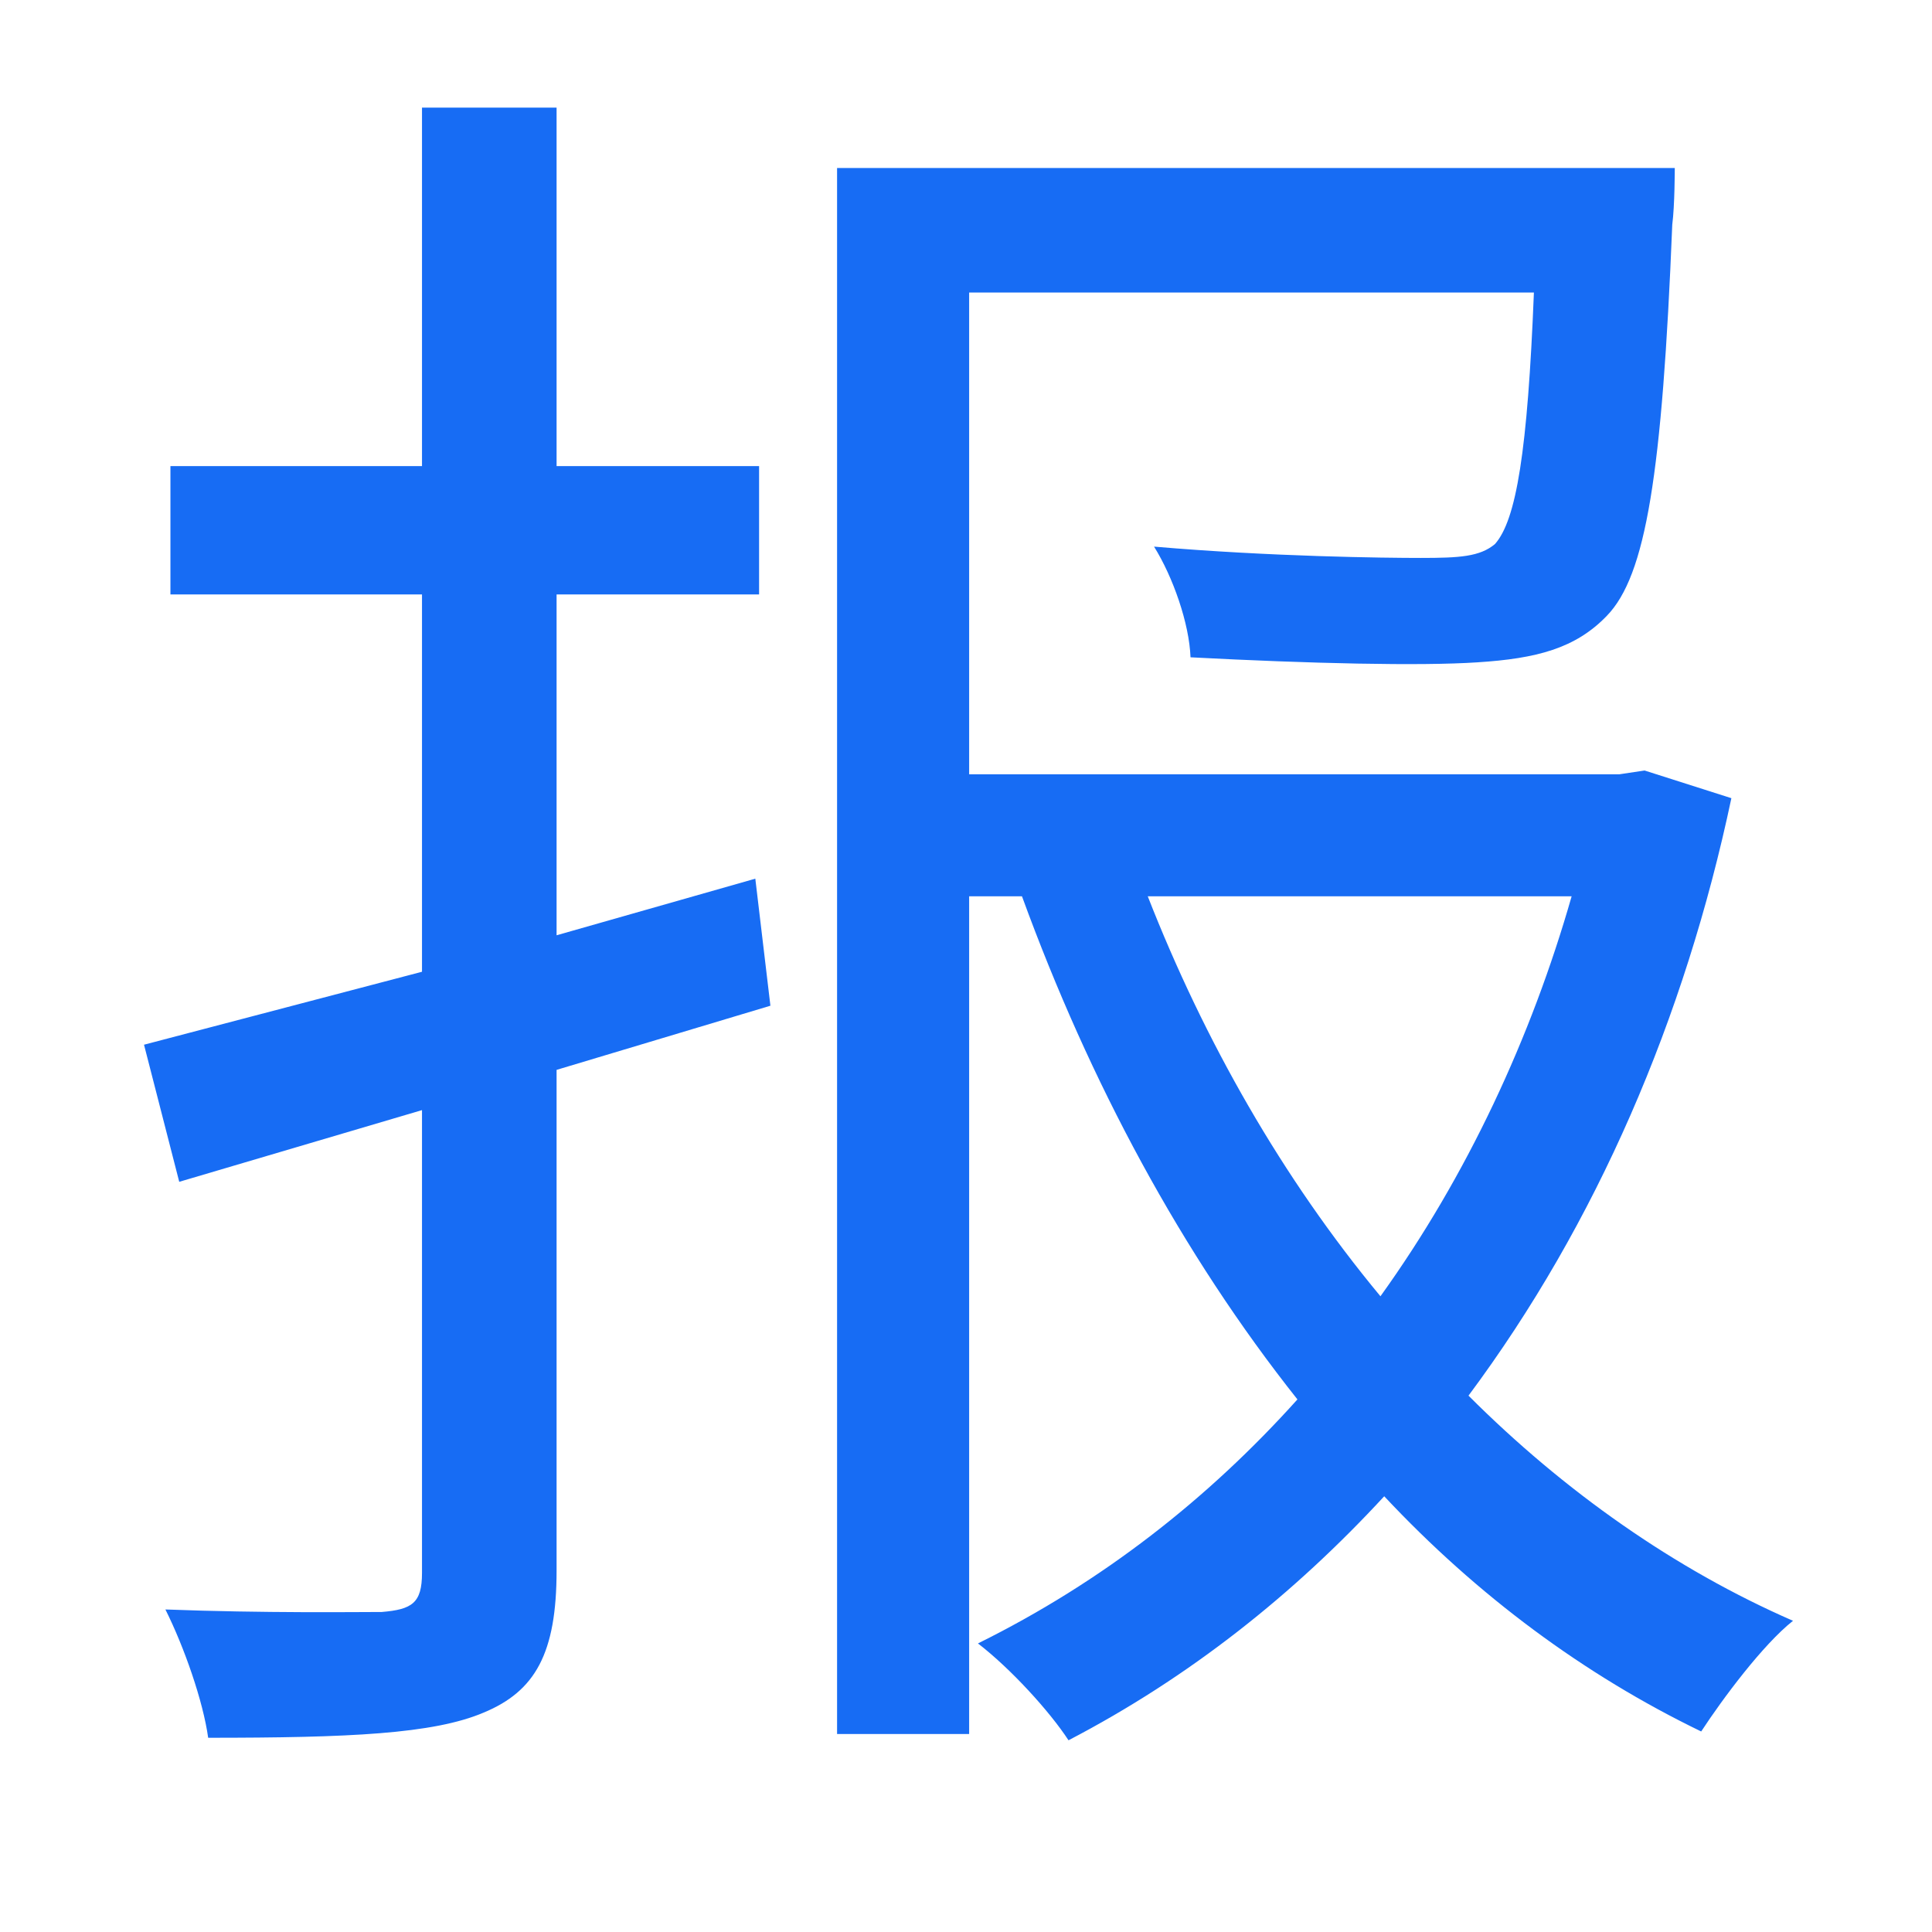
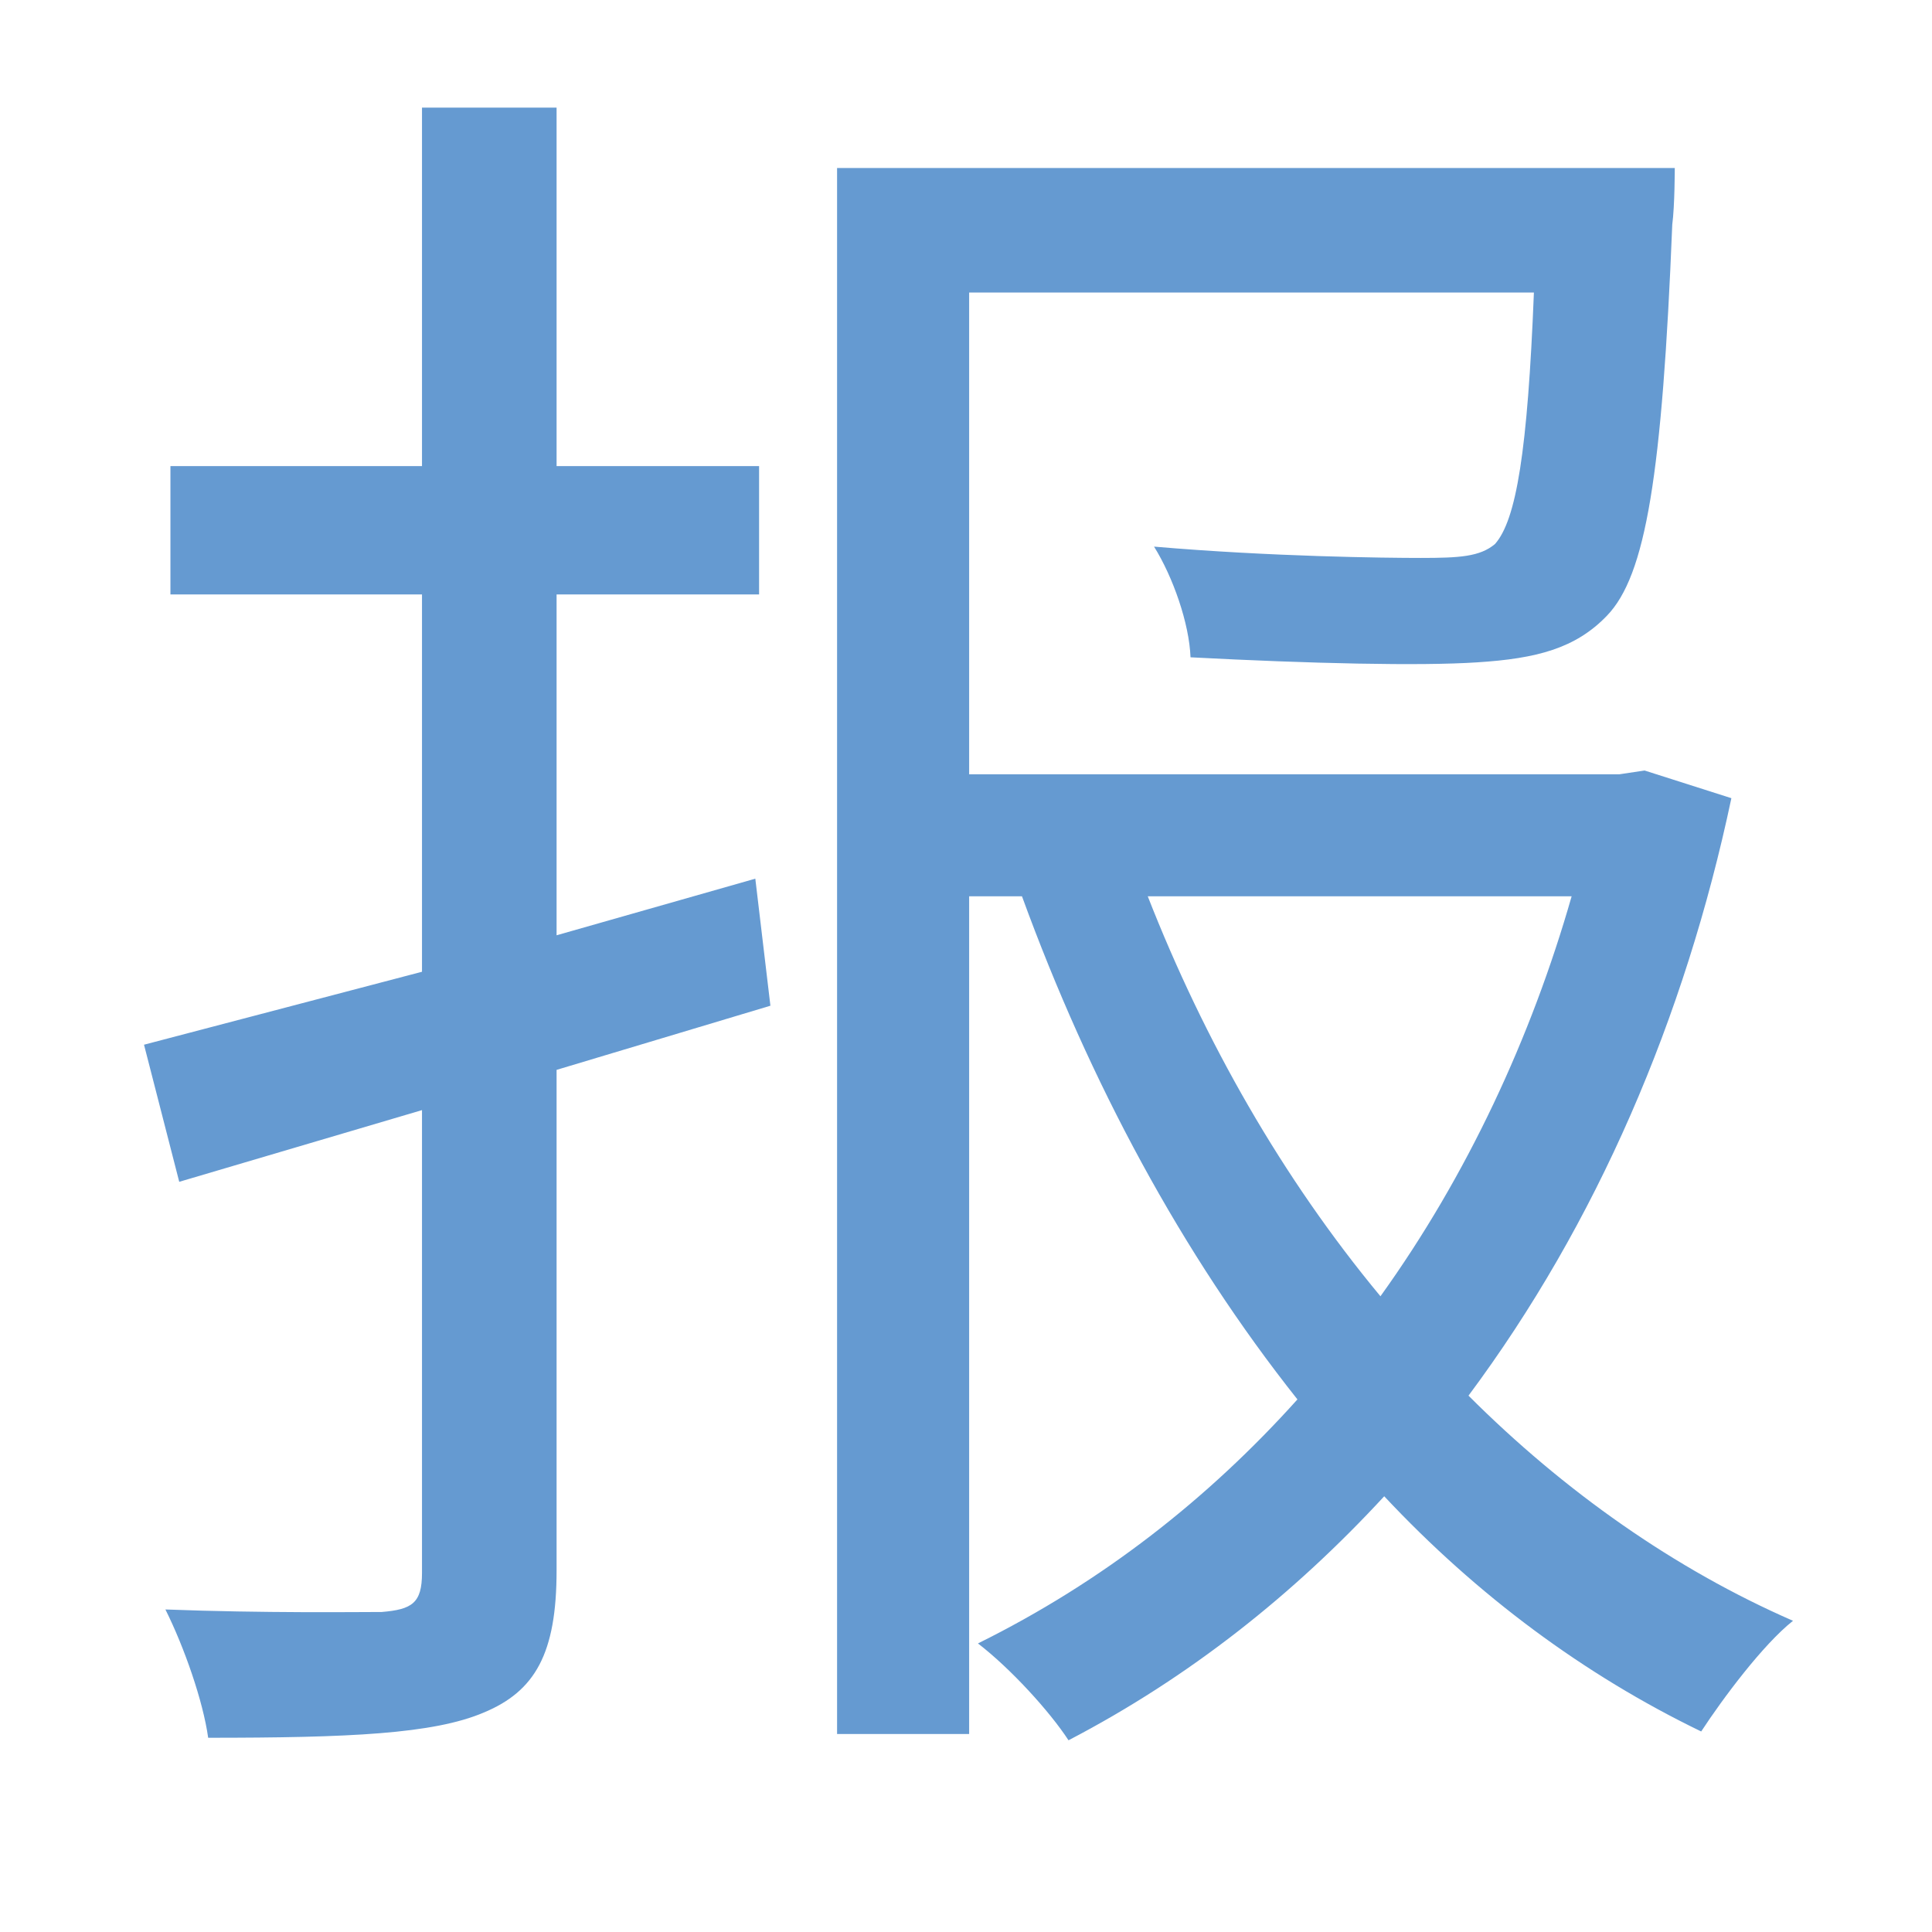
<svg xmlns="http://www.w3.org/2000/svg" width="24" height="24" id="svg2" version="1.1">
  <defs id="defs4" />
  <g id="layer1" transform="translate(0,-1028.362)">
    <g id="dianbaoma">
      <rect y="1028.362" x="0" height="24" width="24" id="rect2997" style="fill:none;stroke:none" />
-       <text id="text2993" y="1048.182" x="1.086" style="font-size:22px;font-style:normal;font-variant:normal;font-weight:normal;font-stretch:normal;line-height:125%;letter-spacing:0px;word-spacing:0px;fill:#176cf4;fill-opacity:1;stroke:none;font-family:'文泉驿微米黑';-inkscape-font-specification:'文泉驿微米黑'" xml:space="preserve">
+       <text id="text2993" y="1048.182" x="1.086" style="font-size:22px;font-style:normal;font-variant:normal;font-weight:normal;font-stretch:normal;line-height:125%;letter-spacing:0px;word-spacing:0px;fill:#659ad1;fill-opacity:1;stroke:none;font-family:'文泉驿微米黑';-inkscape-font-specification:'文泉驿微米黑'" xml:space="preserve">
        <tspan y="1048.182" x="1.086" id="tspan2995">报</tspan>
      </text>
    </g>
  </g>
</svg>
